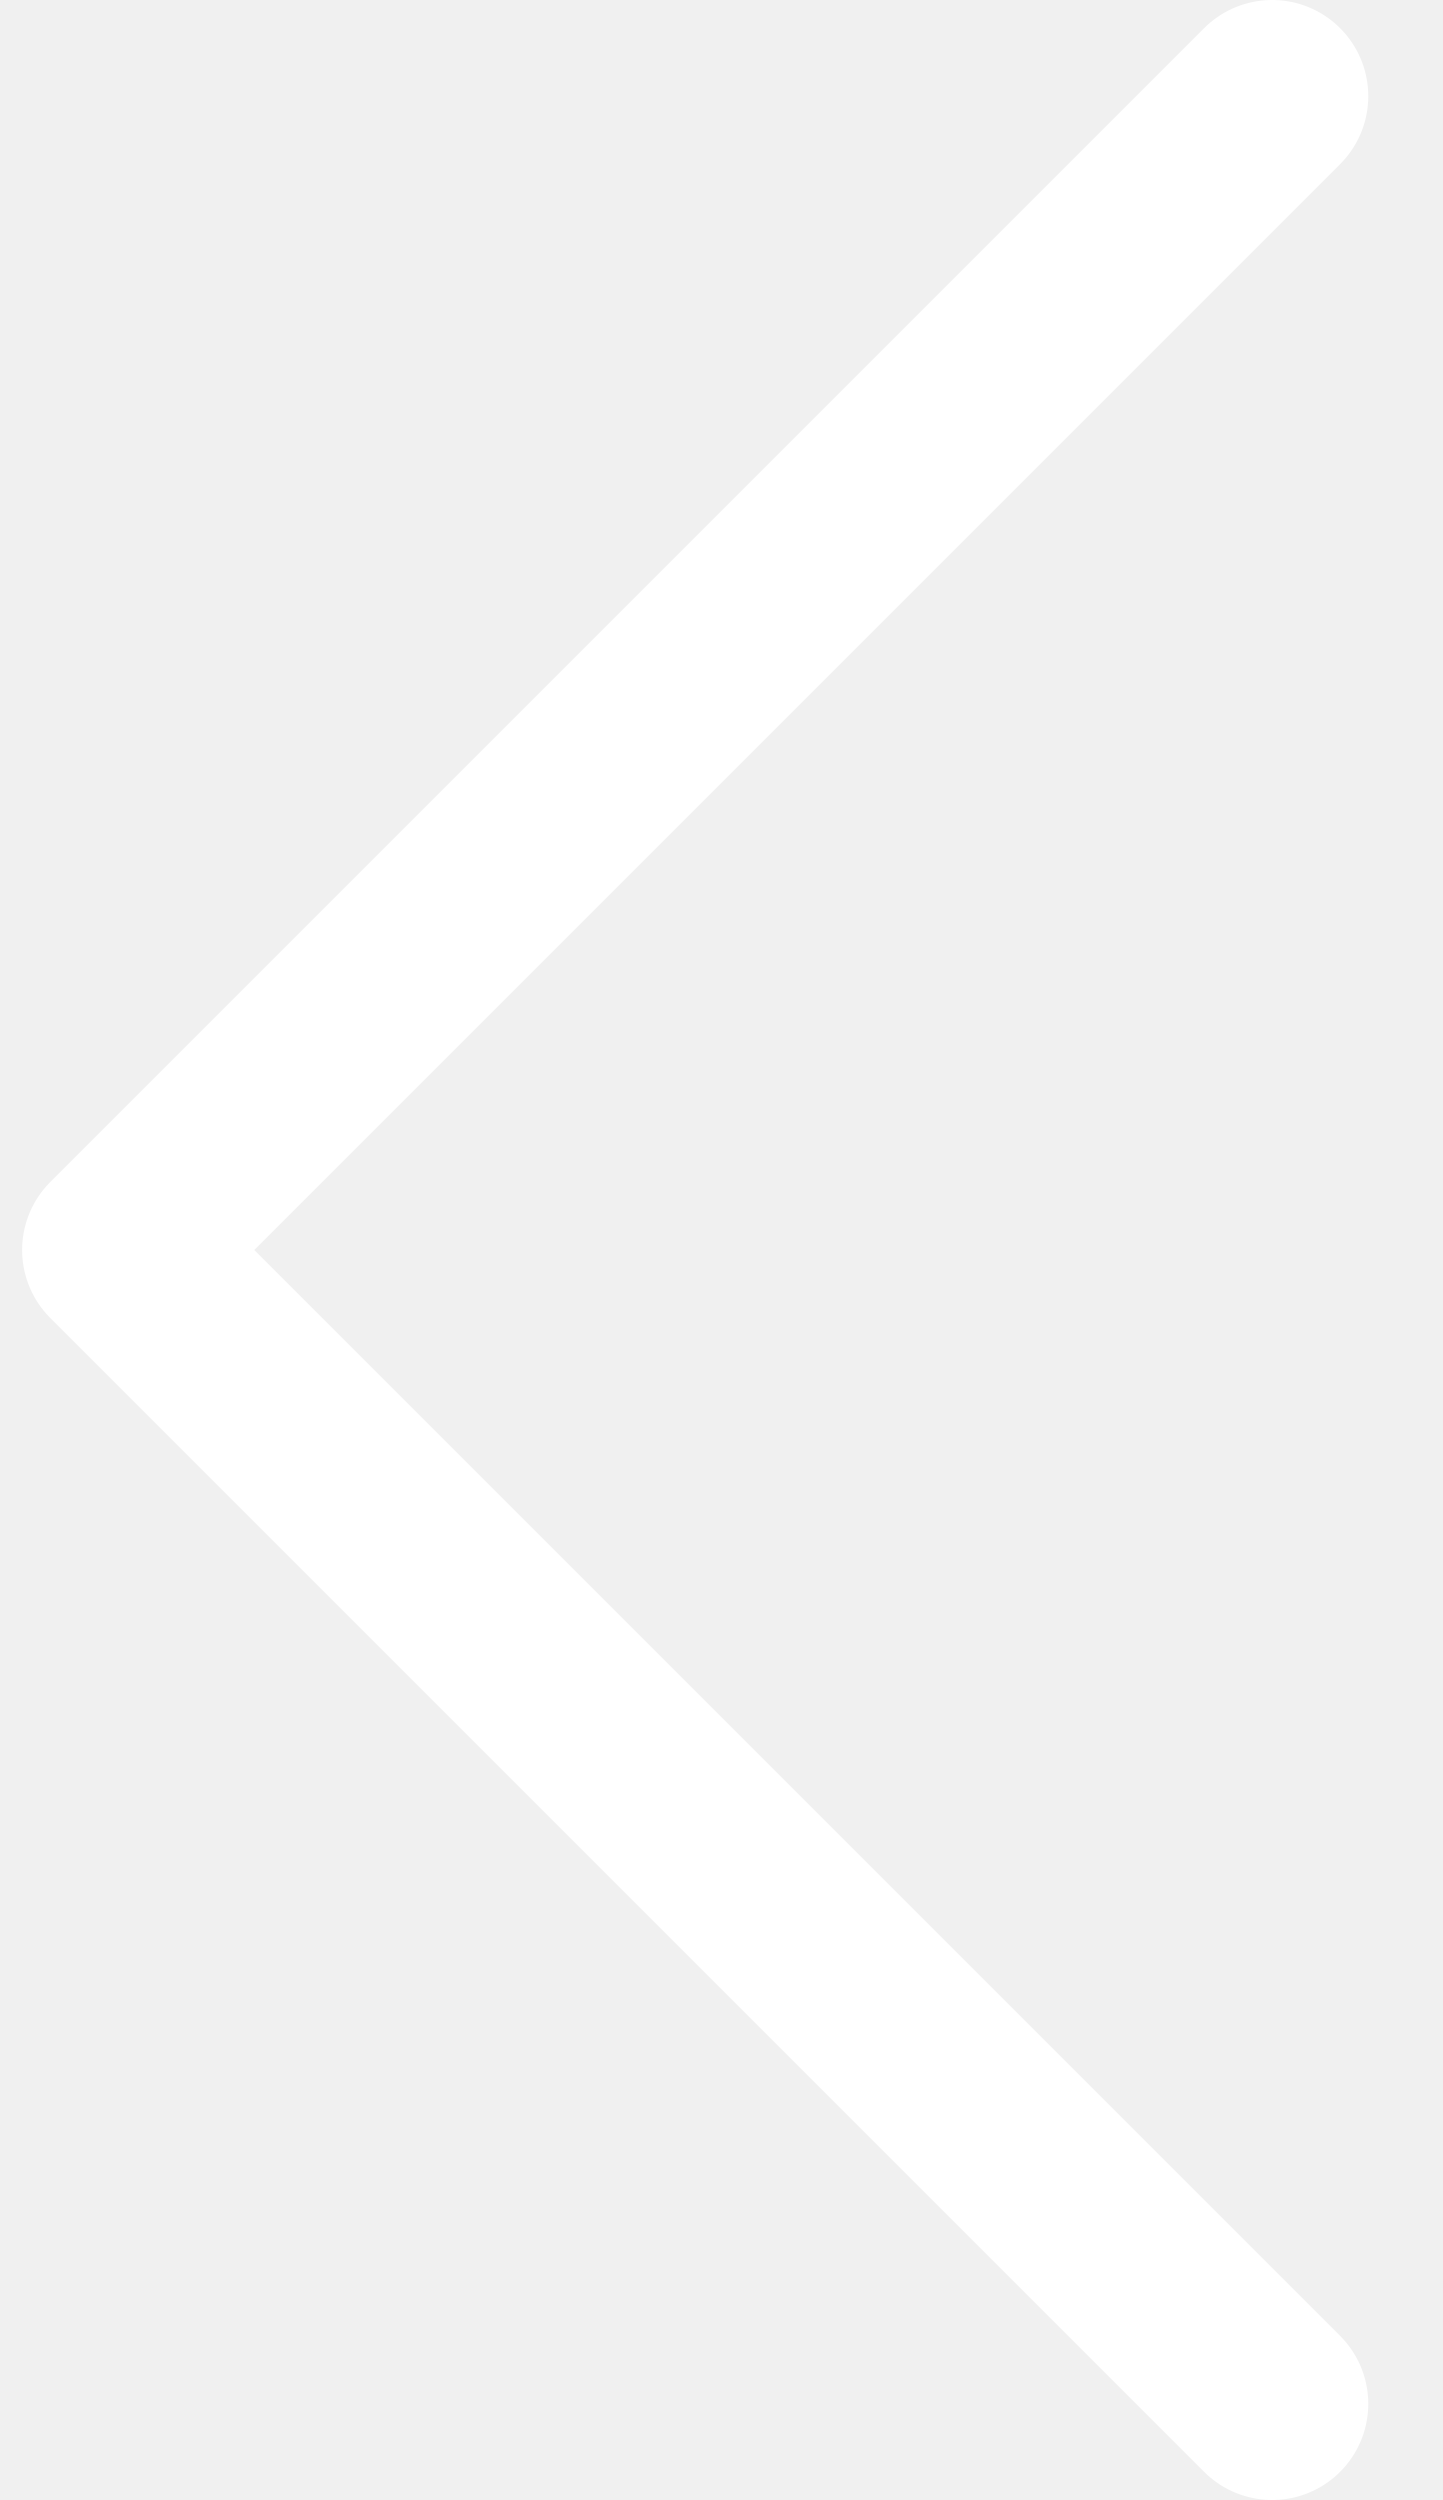
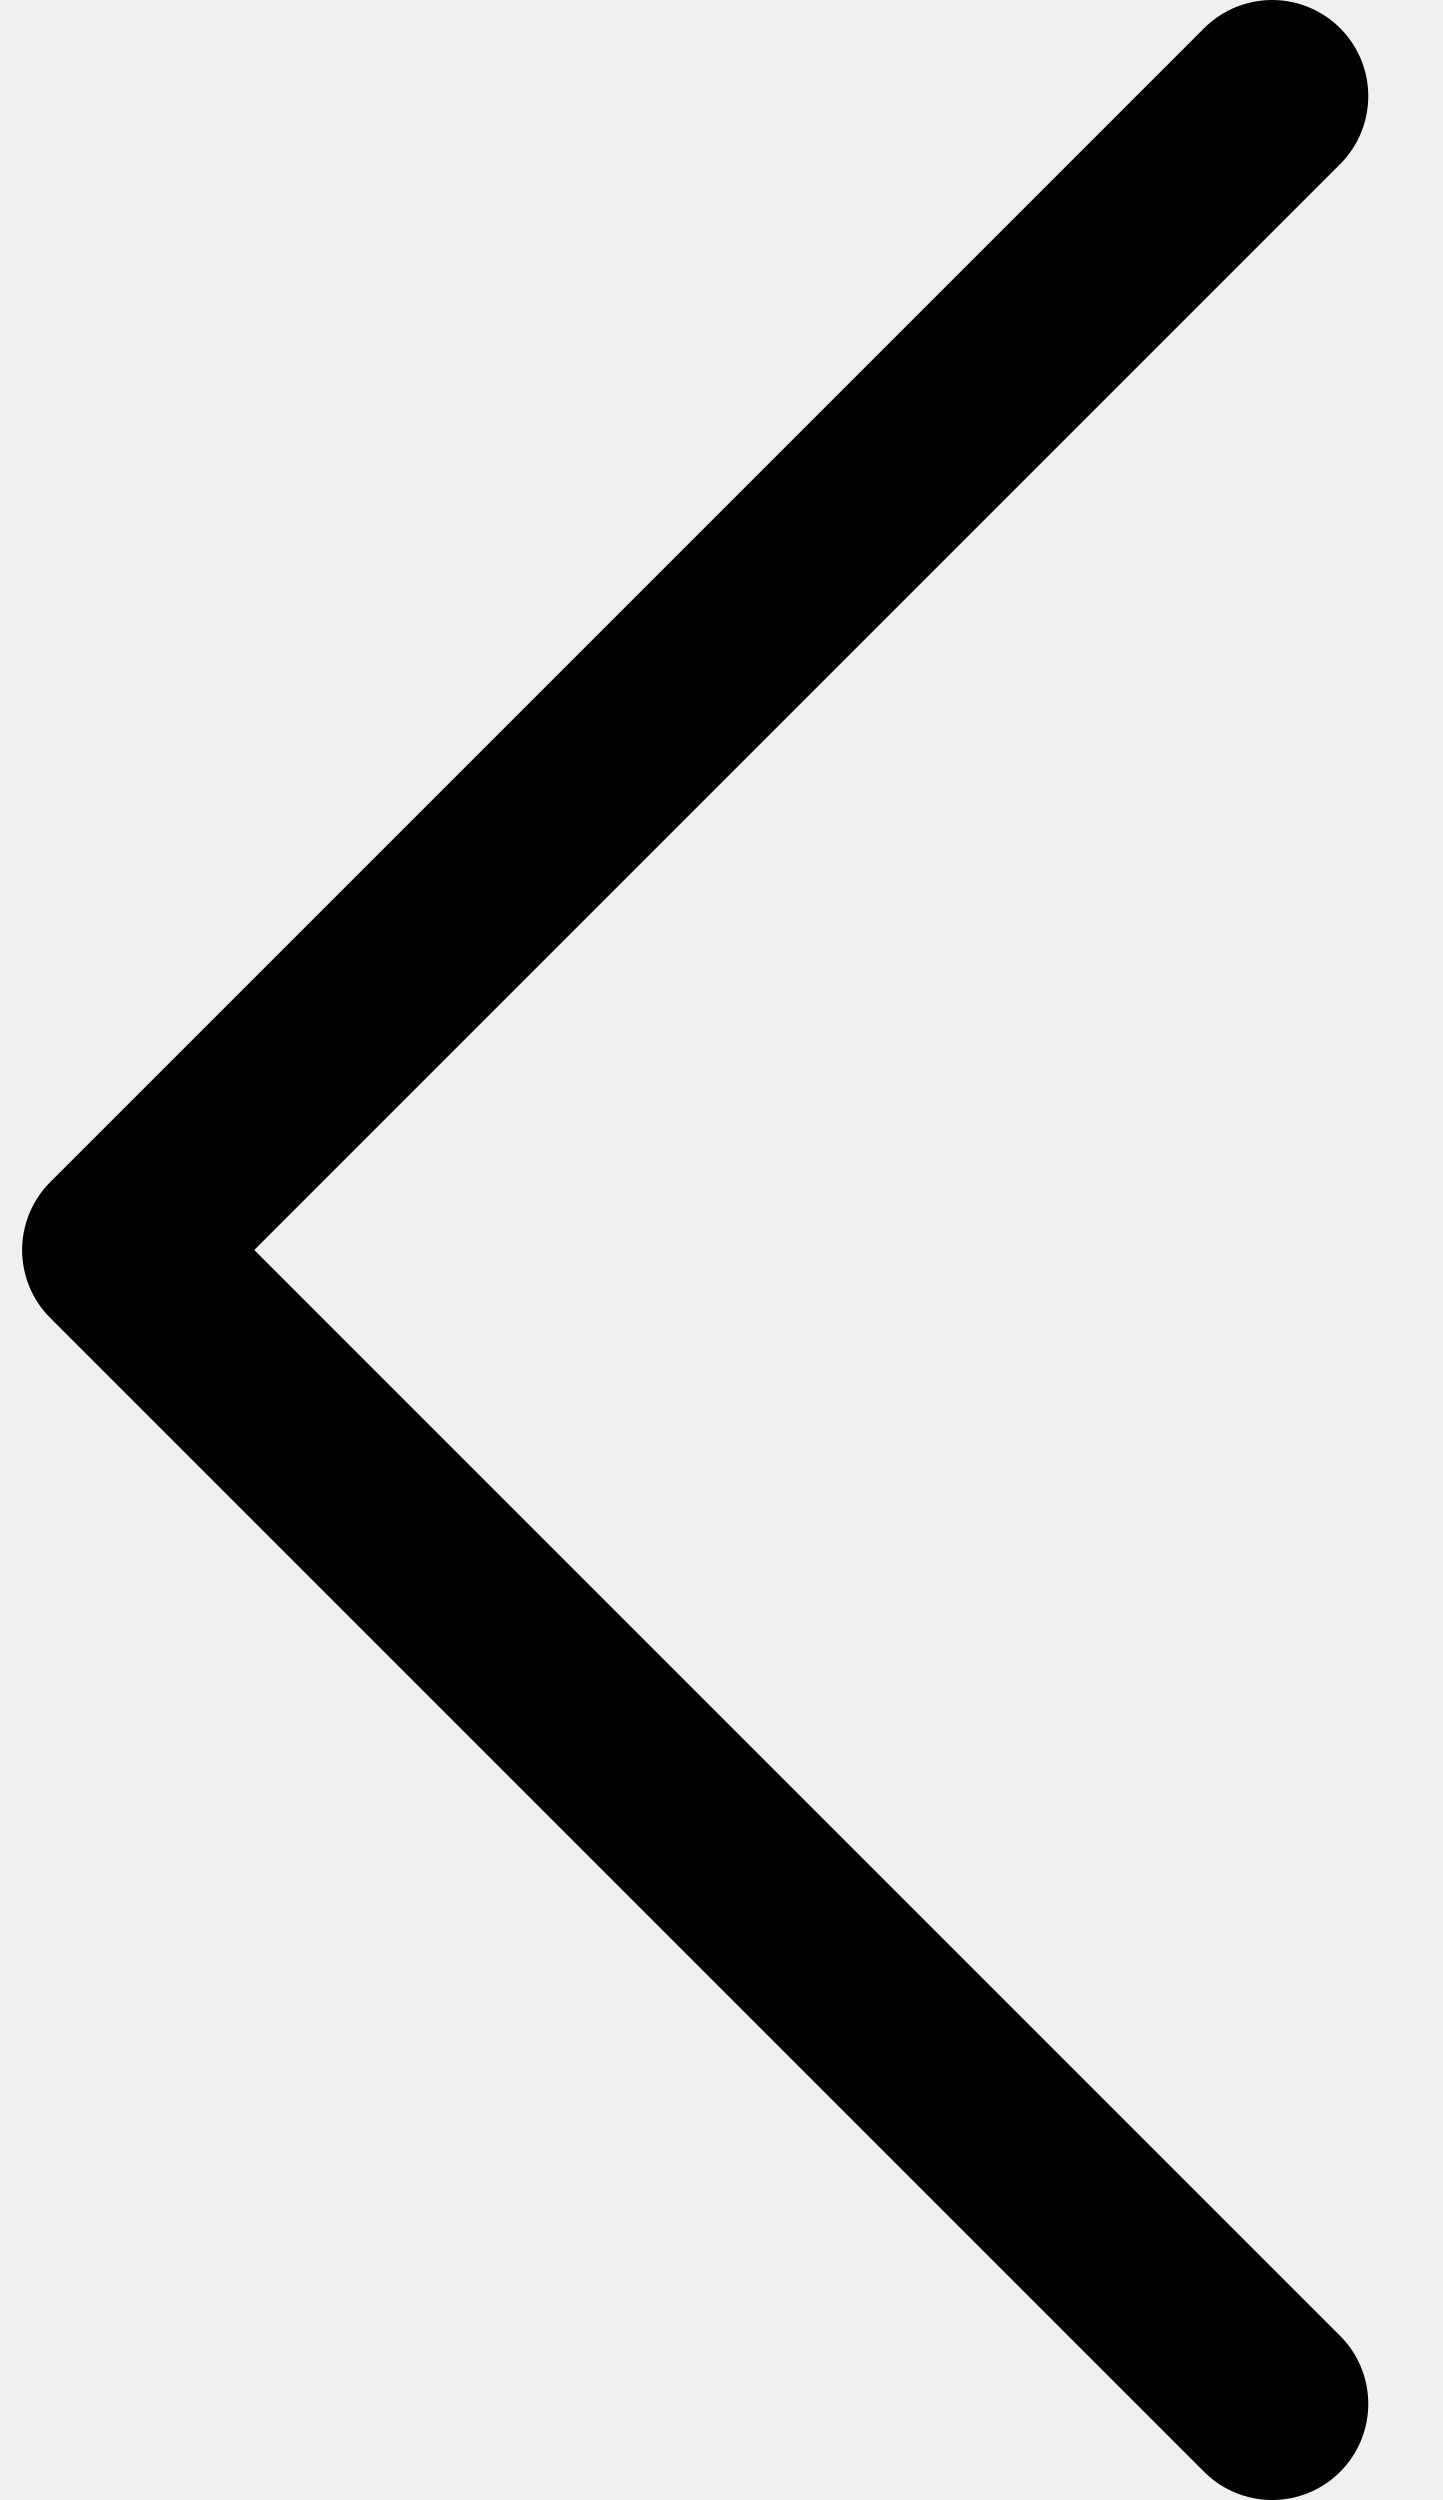
- <svg xmlns="http://www.w3.org/2000/svg" width="15" height="26" viewBox="0 0 15 26" fill="none">
-   <path d="M13.23 1L1.23 13L13.23 25" stroke="white" stroke-width="2" stroke-linecap="round" stroke-linejoin="round" />
+ <svg xmlns="http://www.w3.org/2000/svg" width="13%" height="25%" viewBox="0 0 15 26" fill="none">
+   <path d="M13.23 1L1.23 13L13.23 25" stroke="black" stroke-width="2" stroke-linecap="round" stroke-linejoin="round" />
</svg>
